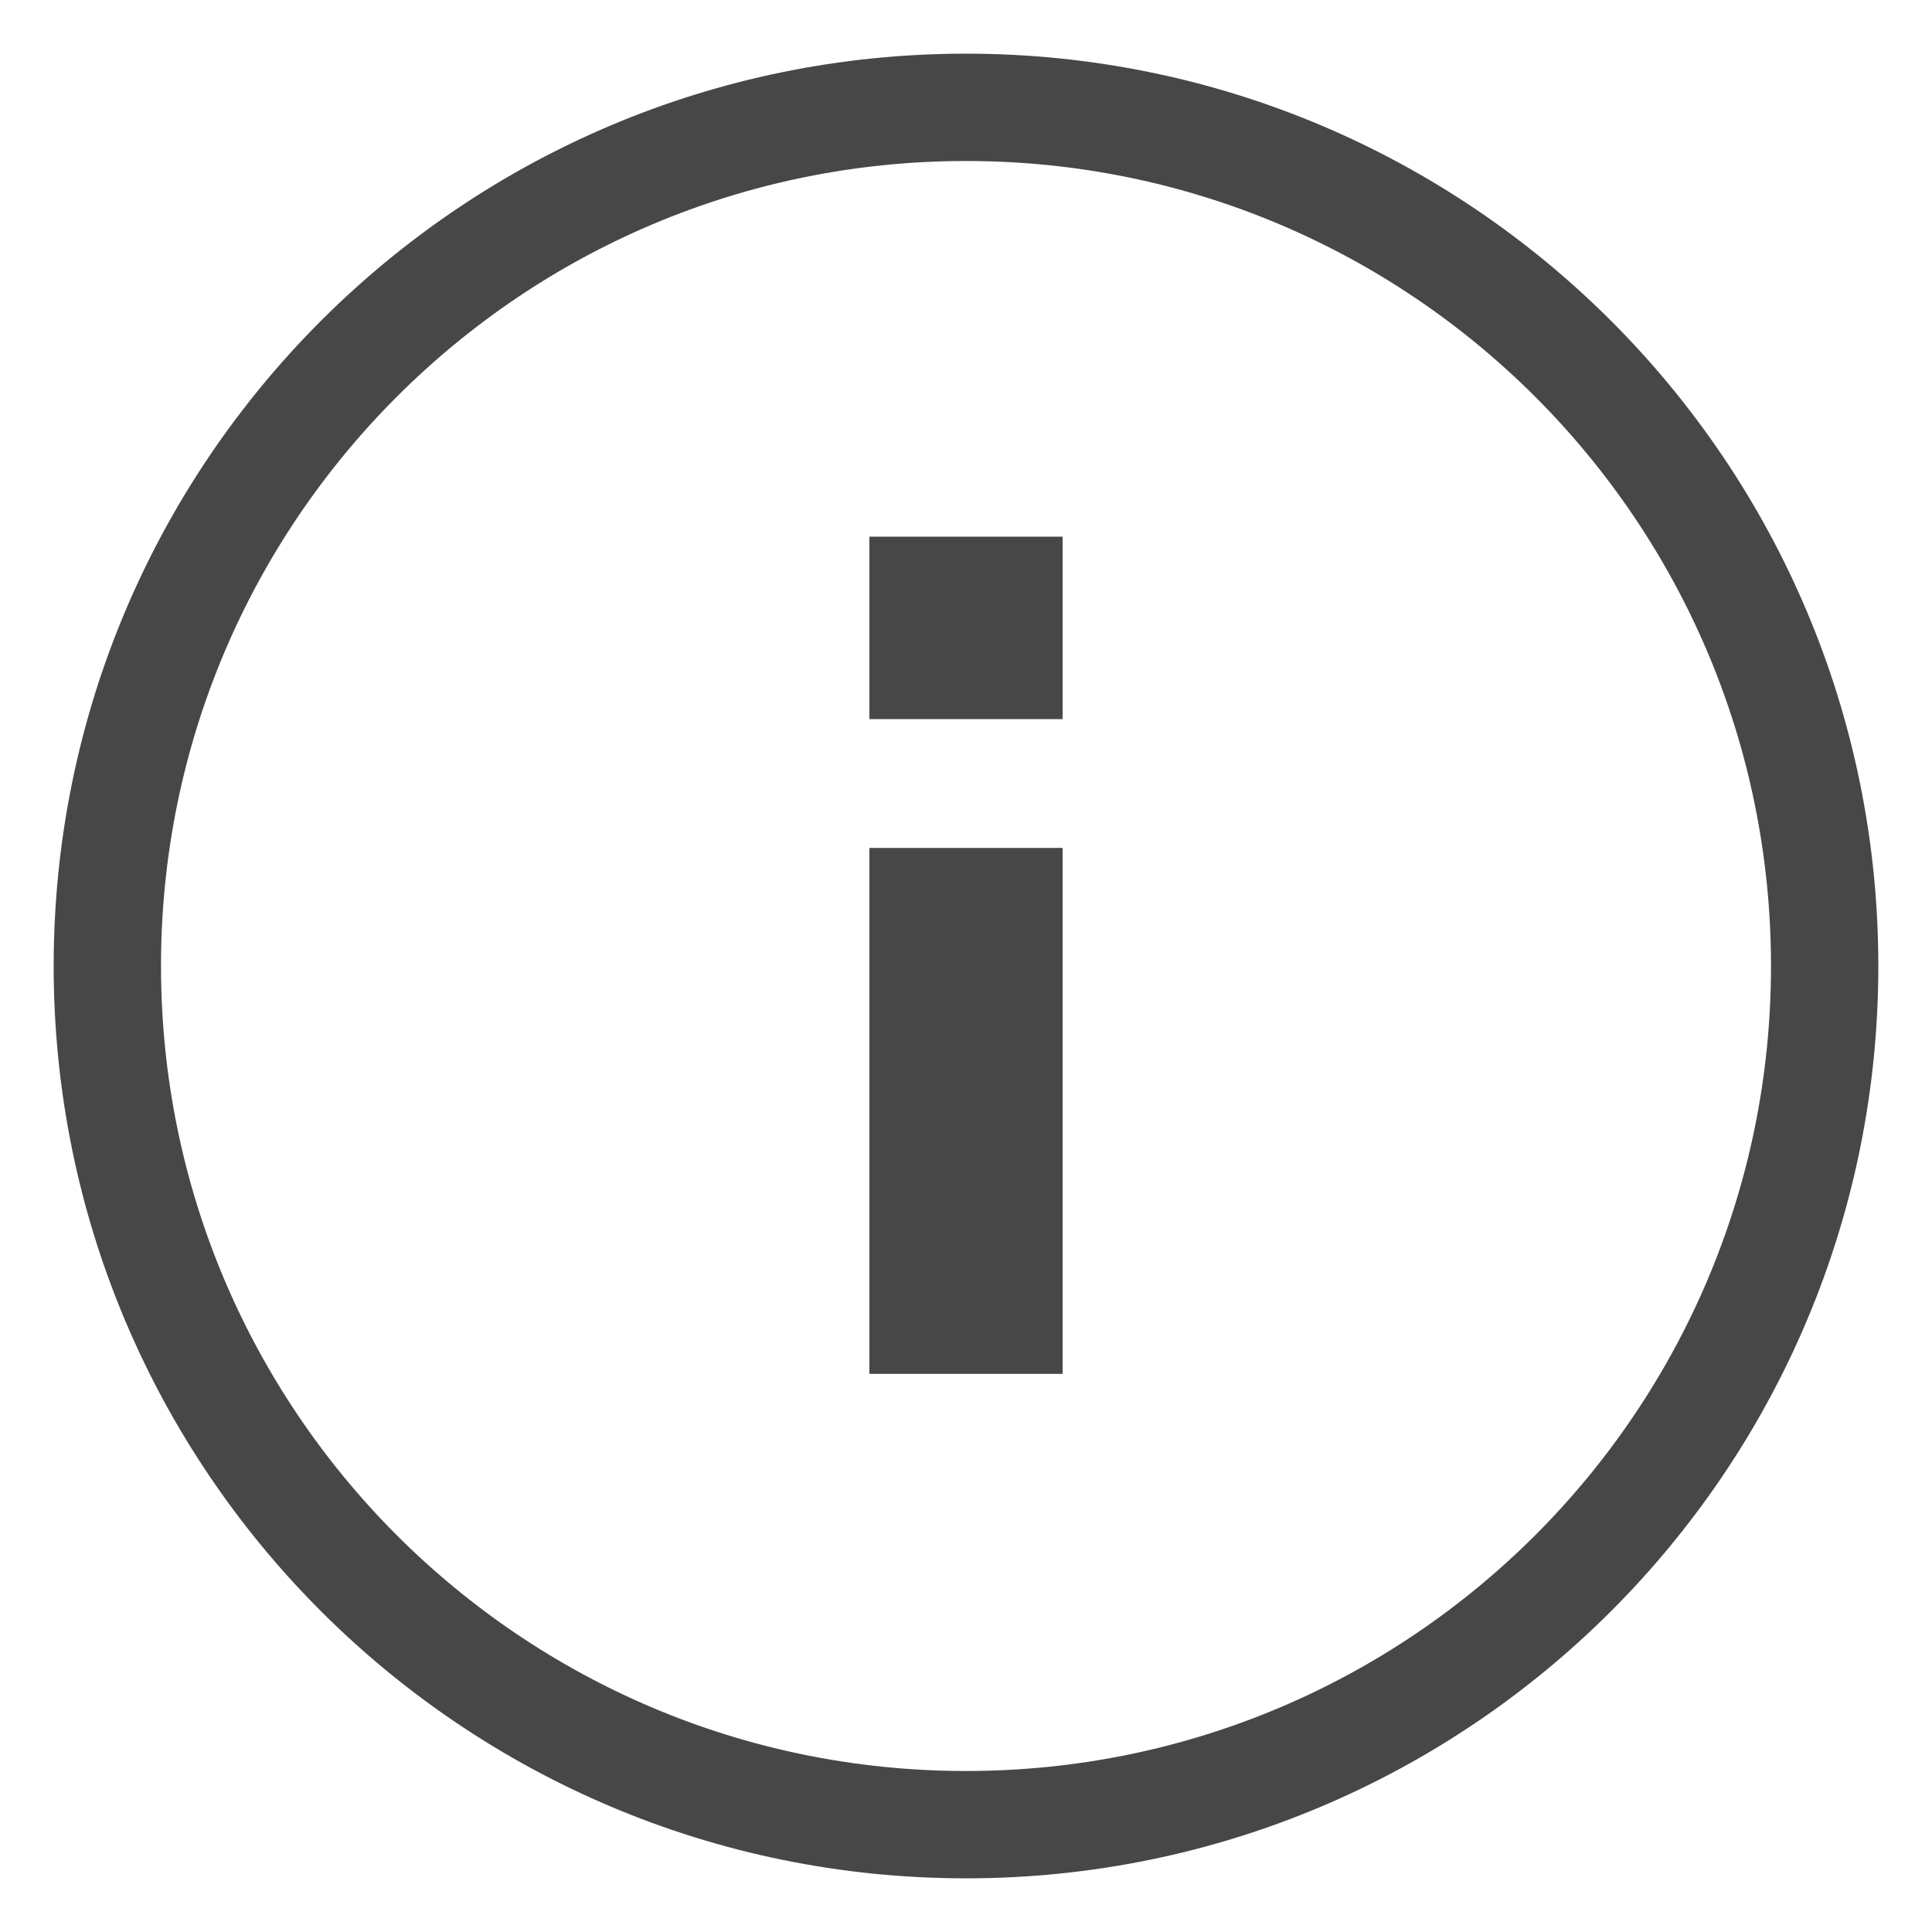
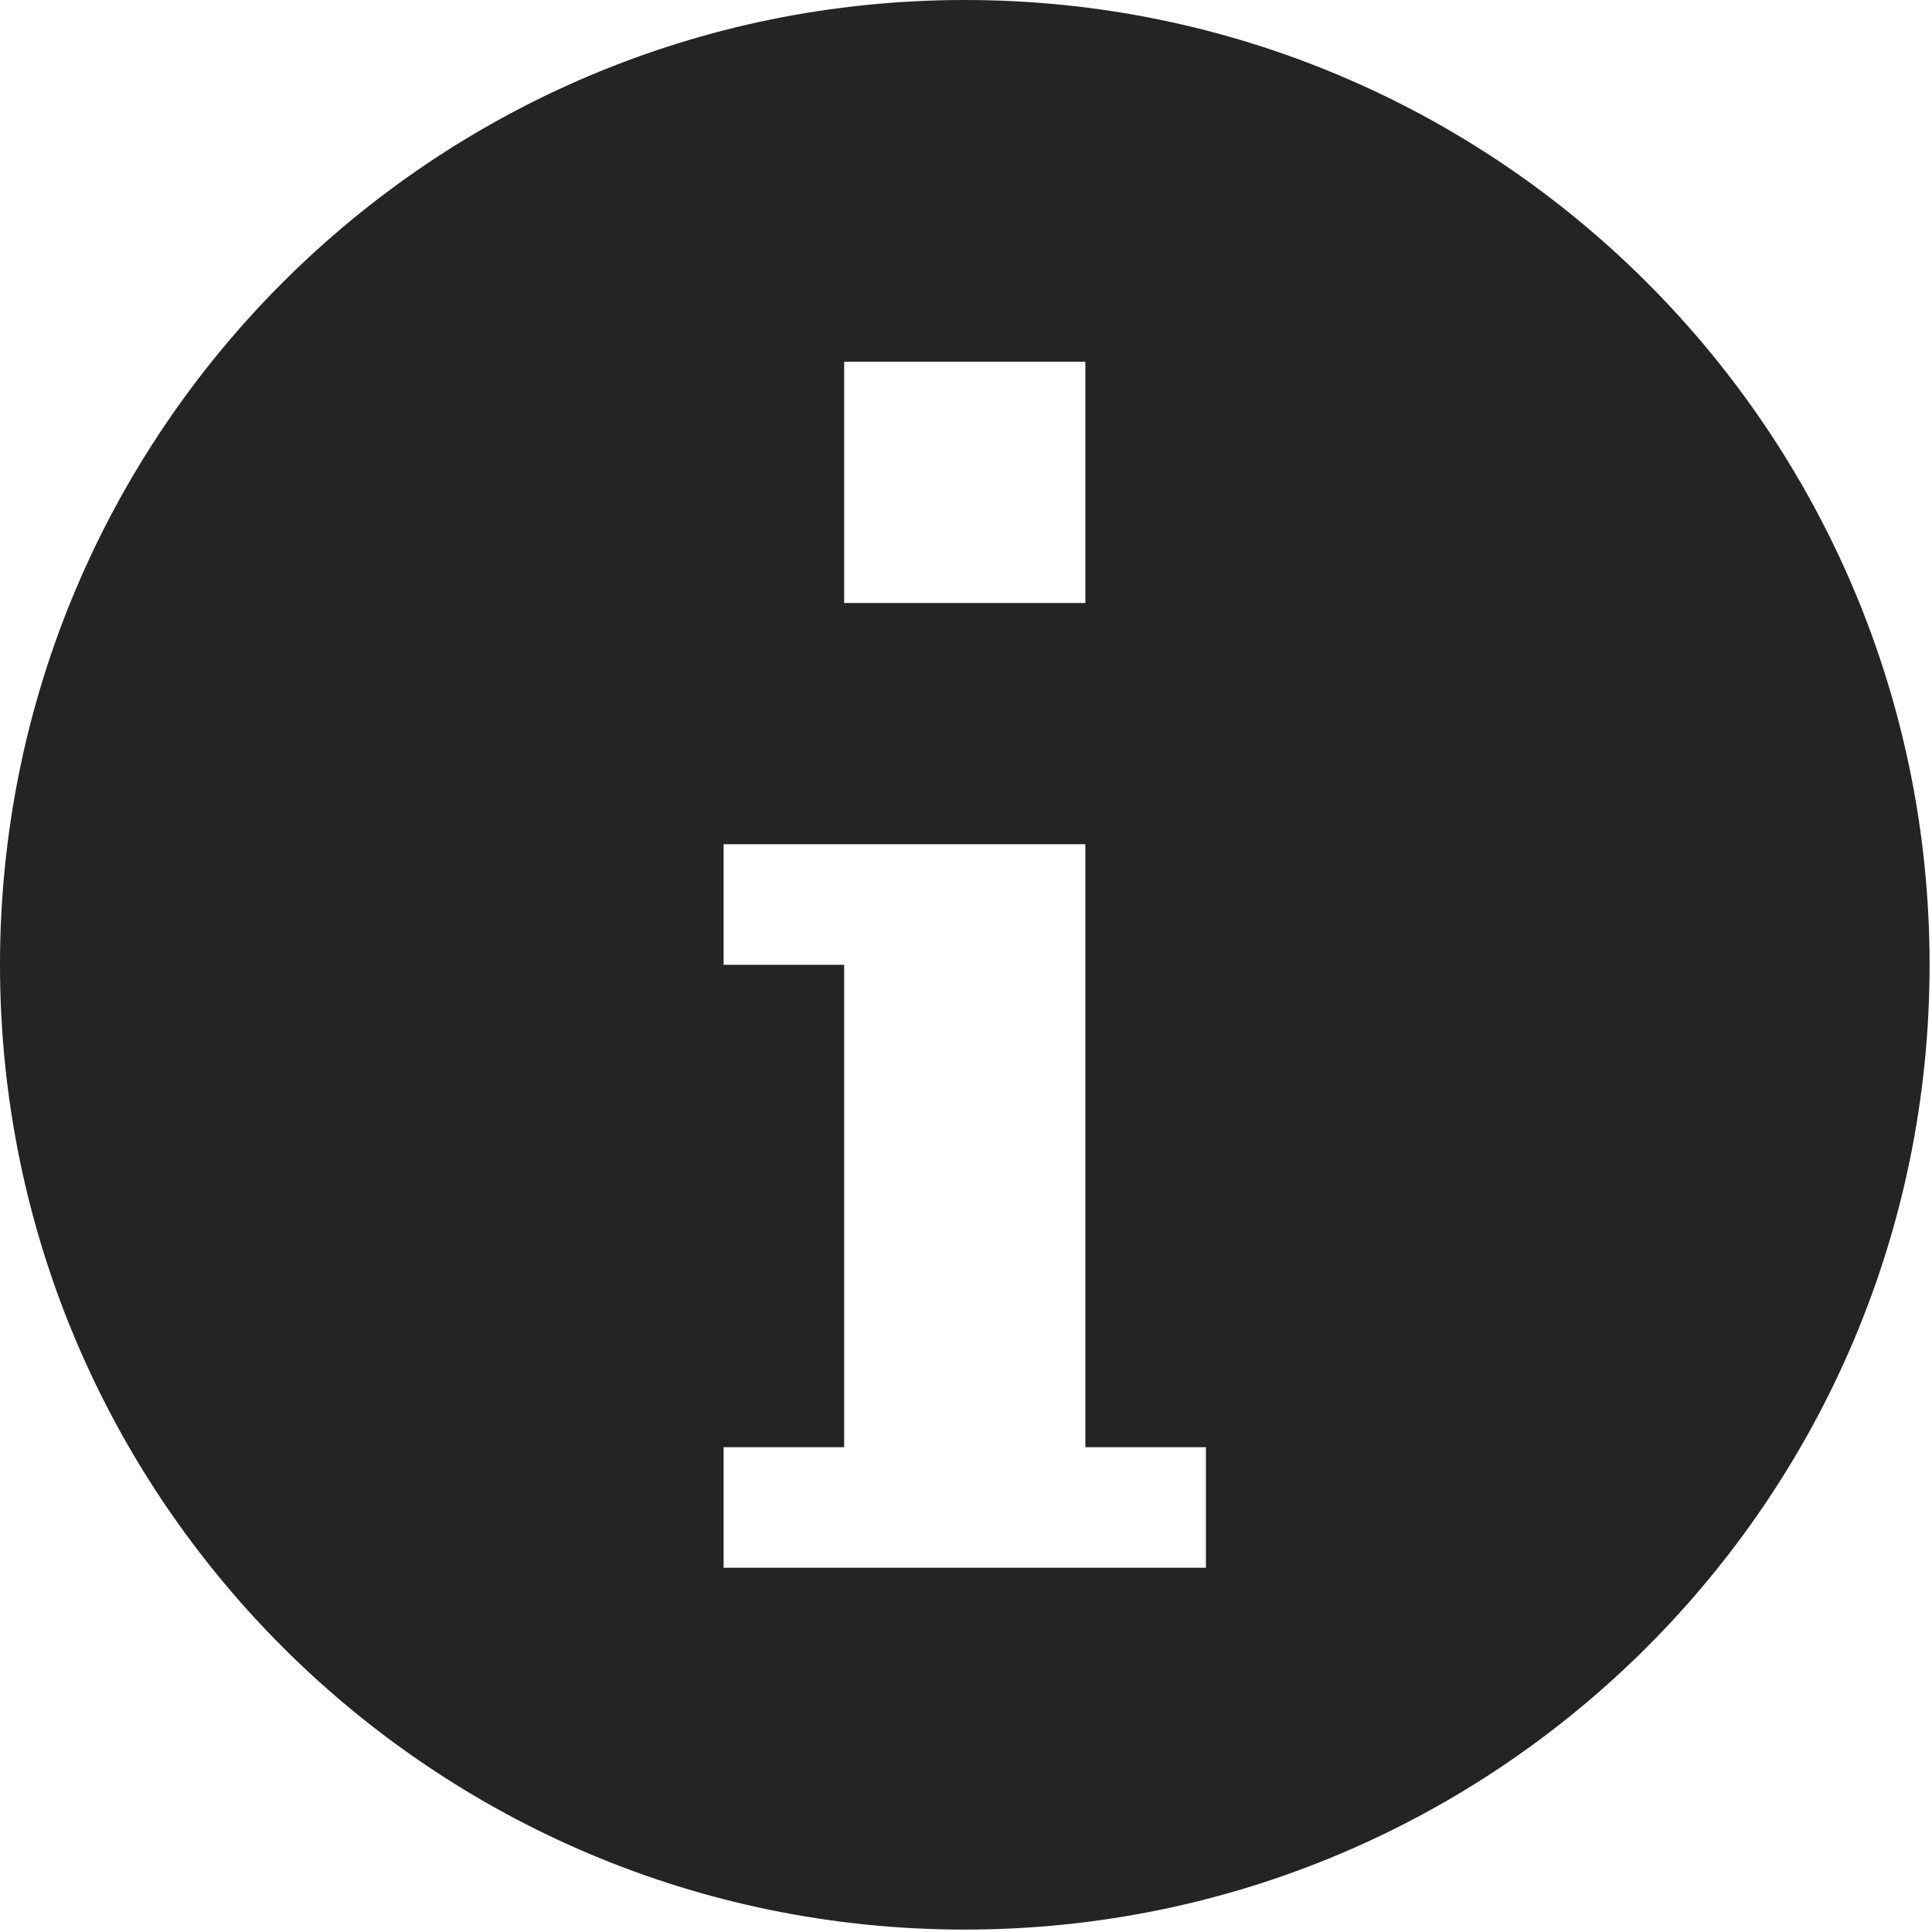
- <svg xmlns="http://www.w3.org/2000/svg" data-name="Layer 1" viewBox="0 0 18 18">
+ <svg xmlns="http://www.w3.org/2000/svg" version="1.1" width="32" height="32" style="" xml:space="preserve">
+   <rect id="backgroundrect" width="100%" height="100%" x="0" y="0" fill="none" stroke="none" class="" style="" />
+   <g class="currentLayer" style="">
+     <g id="svg_1" class="selected" filter="" fill="#242424" fill-opacity="1">
+       <path d="M15.98,0 C7.154,0 0,7.154 0,15.98 s7.154,15.98 15.98,15.98 s15.98,-7.154 15.98,-15.98 S24.805,0 15.98,0 zM13.982,5.992 h3.995 v3.995 h-3.995 V5.992 zM19.974,25.967 H11.985 v-1.997 h1.997 V15.98 h-1.997 v-1.997 h5.992 v9.987 h1.997 V25.967 z" id="svg_2" filter="" fill="#242424" fill-opacity="1" />
+     </g>
+     <g id="svg_3">
+ </g>
+     <g id="svg_4">
+ </g>
+     <g id="svg_5">
+ </g>
+     <g id="svg_6">
+ </g>
+     <g id="svg_7">
+ </g>
+     <g id="svg_8">
+ </g>
+     <g id="svg_9">
+ </g>
+     <g id="svg_10">
+ </g>
+     <g id="svg_11">
+ </g>
+     <g id="svg_12">
+ </g>
+     <g id="svg_13">
+ </g>
+     <g id="svg_14">
+ </g>
+     <g id="svg_15">
+ </g>
+     <g id="svg_16">
+ </g>
+     <g id="svg_17">
+ </g>
+   </g>
  <defs>
-     <style>.cls-1{stroke:#474747;}.cls-2{fill:#474747;}</style>
+     <filter id="f013" color-interpolation-filters="sRGB">
+       <feGaussianBlur result="result1" in="SourceAlpha" stdDeviation="2.2" />
+       <feSpecularLighting result="result0" specularExponent="18.1" specularConstant="2" surfaceScale="5">
+         <feDistantLight azimuth="225" elevation="24" />
+       </feSpecularLighting>
+       <feComposite result="result6" operator="in" in2="SourceAlpha" />
+       <feMorphology radius="5.7" operator="dilate" />
+       <feGaussianBlur result="result11" stdDeviation="5.7" />
+       <feDiffuseLighting surfaceScale="5" result="result3" diffuseConstant="2" in="result1">
+         <feDistantLight elevation="25" azimuth="225" />
+       </feDiffuseLighting>
+       <feBlend result="result7" mode="multiply" in="result3" in2="SourceGraphic" />
+       <feComposite in="result7" operator="in" in2="SourceAlpha" result="result91" />
+       <feBlend result="result9" mode="lighten" in="result6" in2="result91" />
+       <feComposite in="result11" in2="result9" />
+     </filter>
  </defs>
-   <circle class="cls-1" cx="9" cy="9" r="8" stroke-width="1" fill="none" />
-   <path class="cls-2" d="M8.1 7.9H9.9v4.9H8.1Z" />
-   <path class="cls-2" d="M8.1 5H9.9V6.7H8.1Z" />
</svg>
